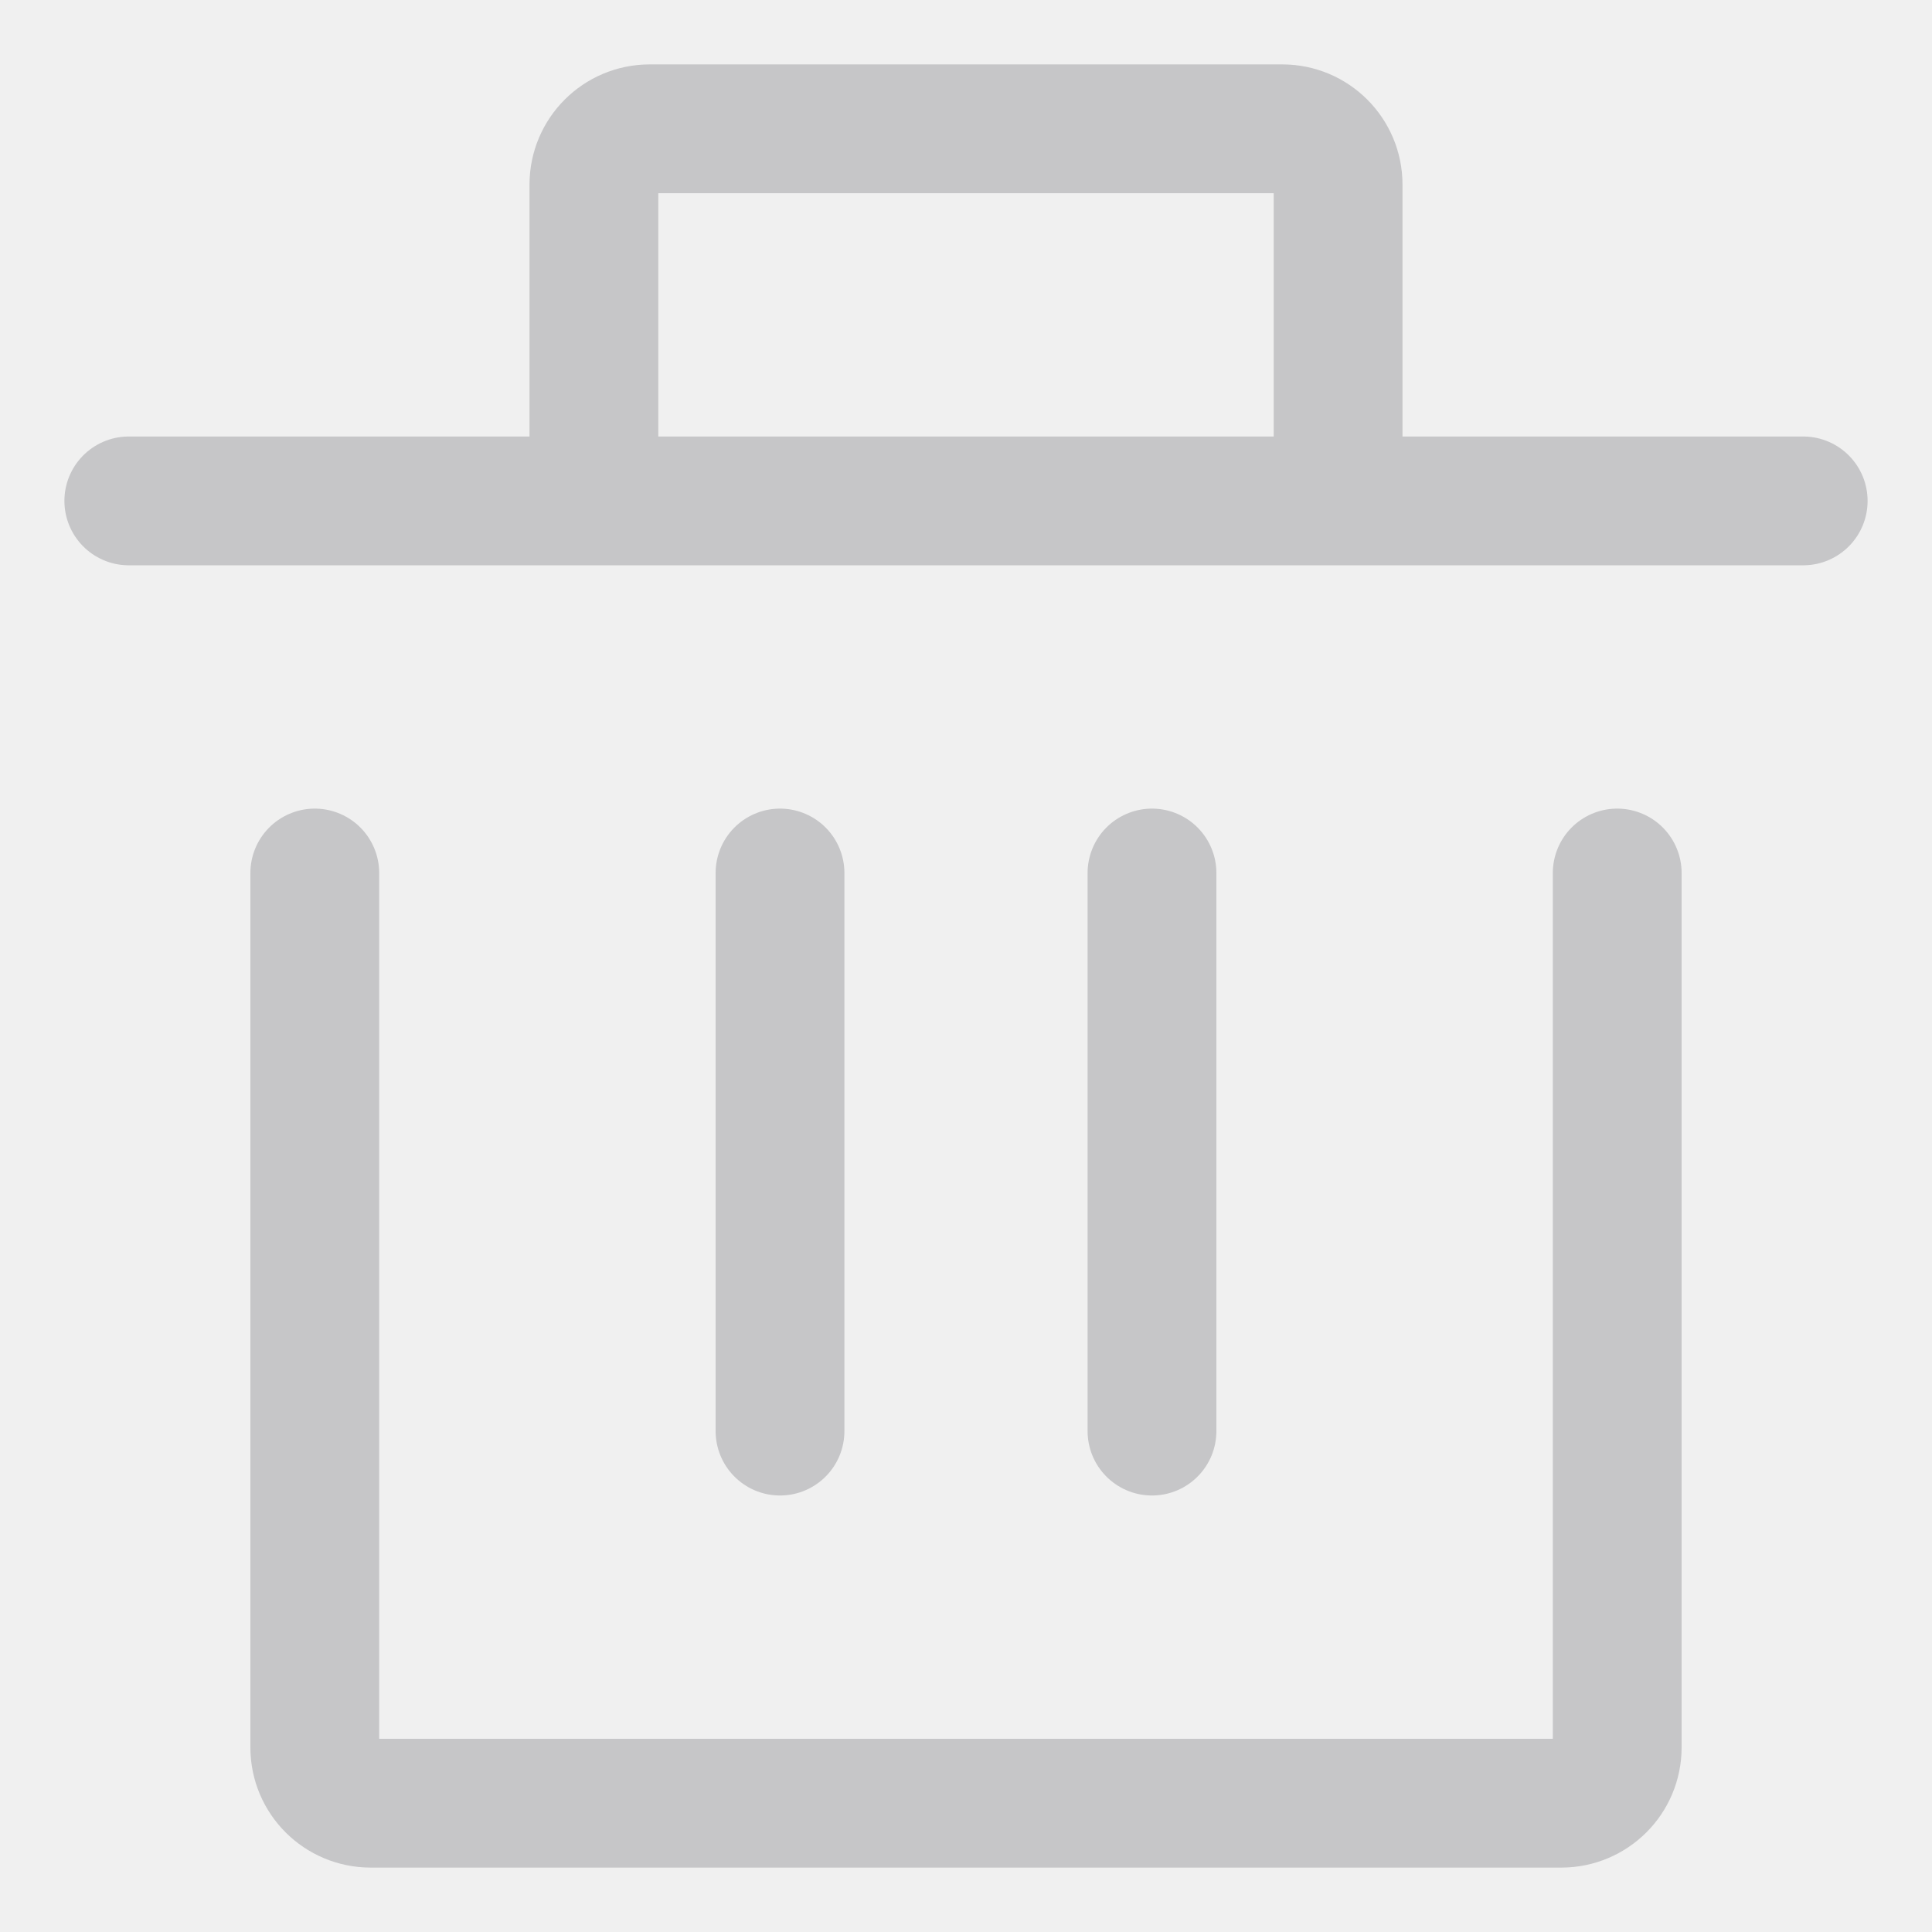
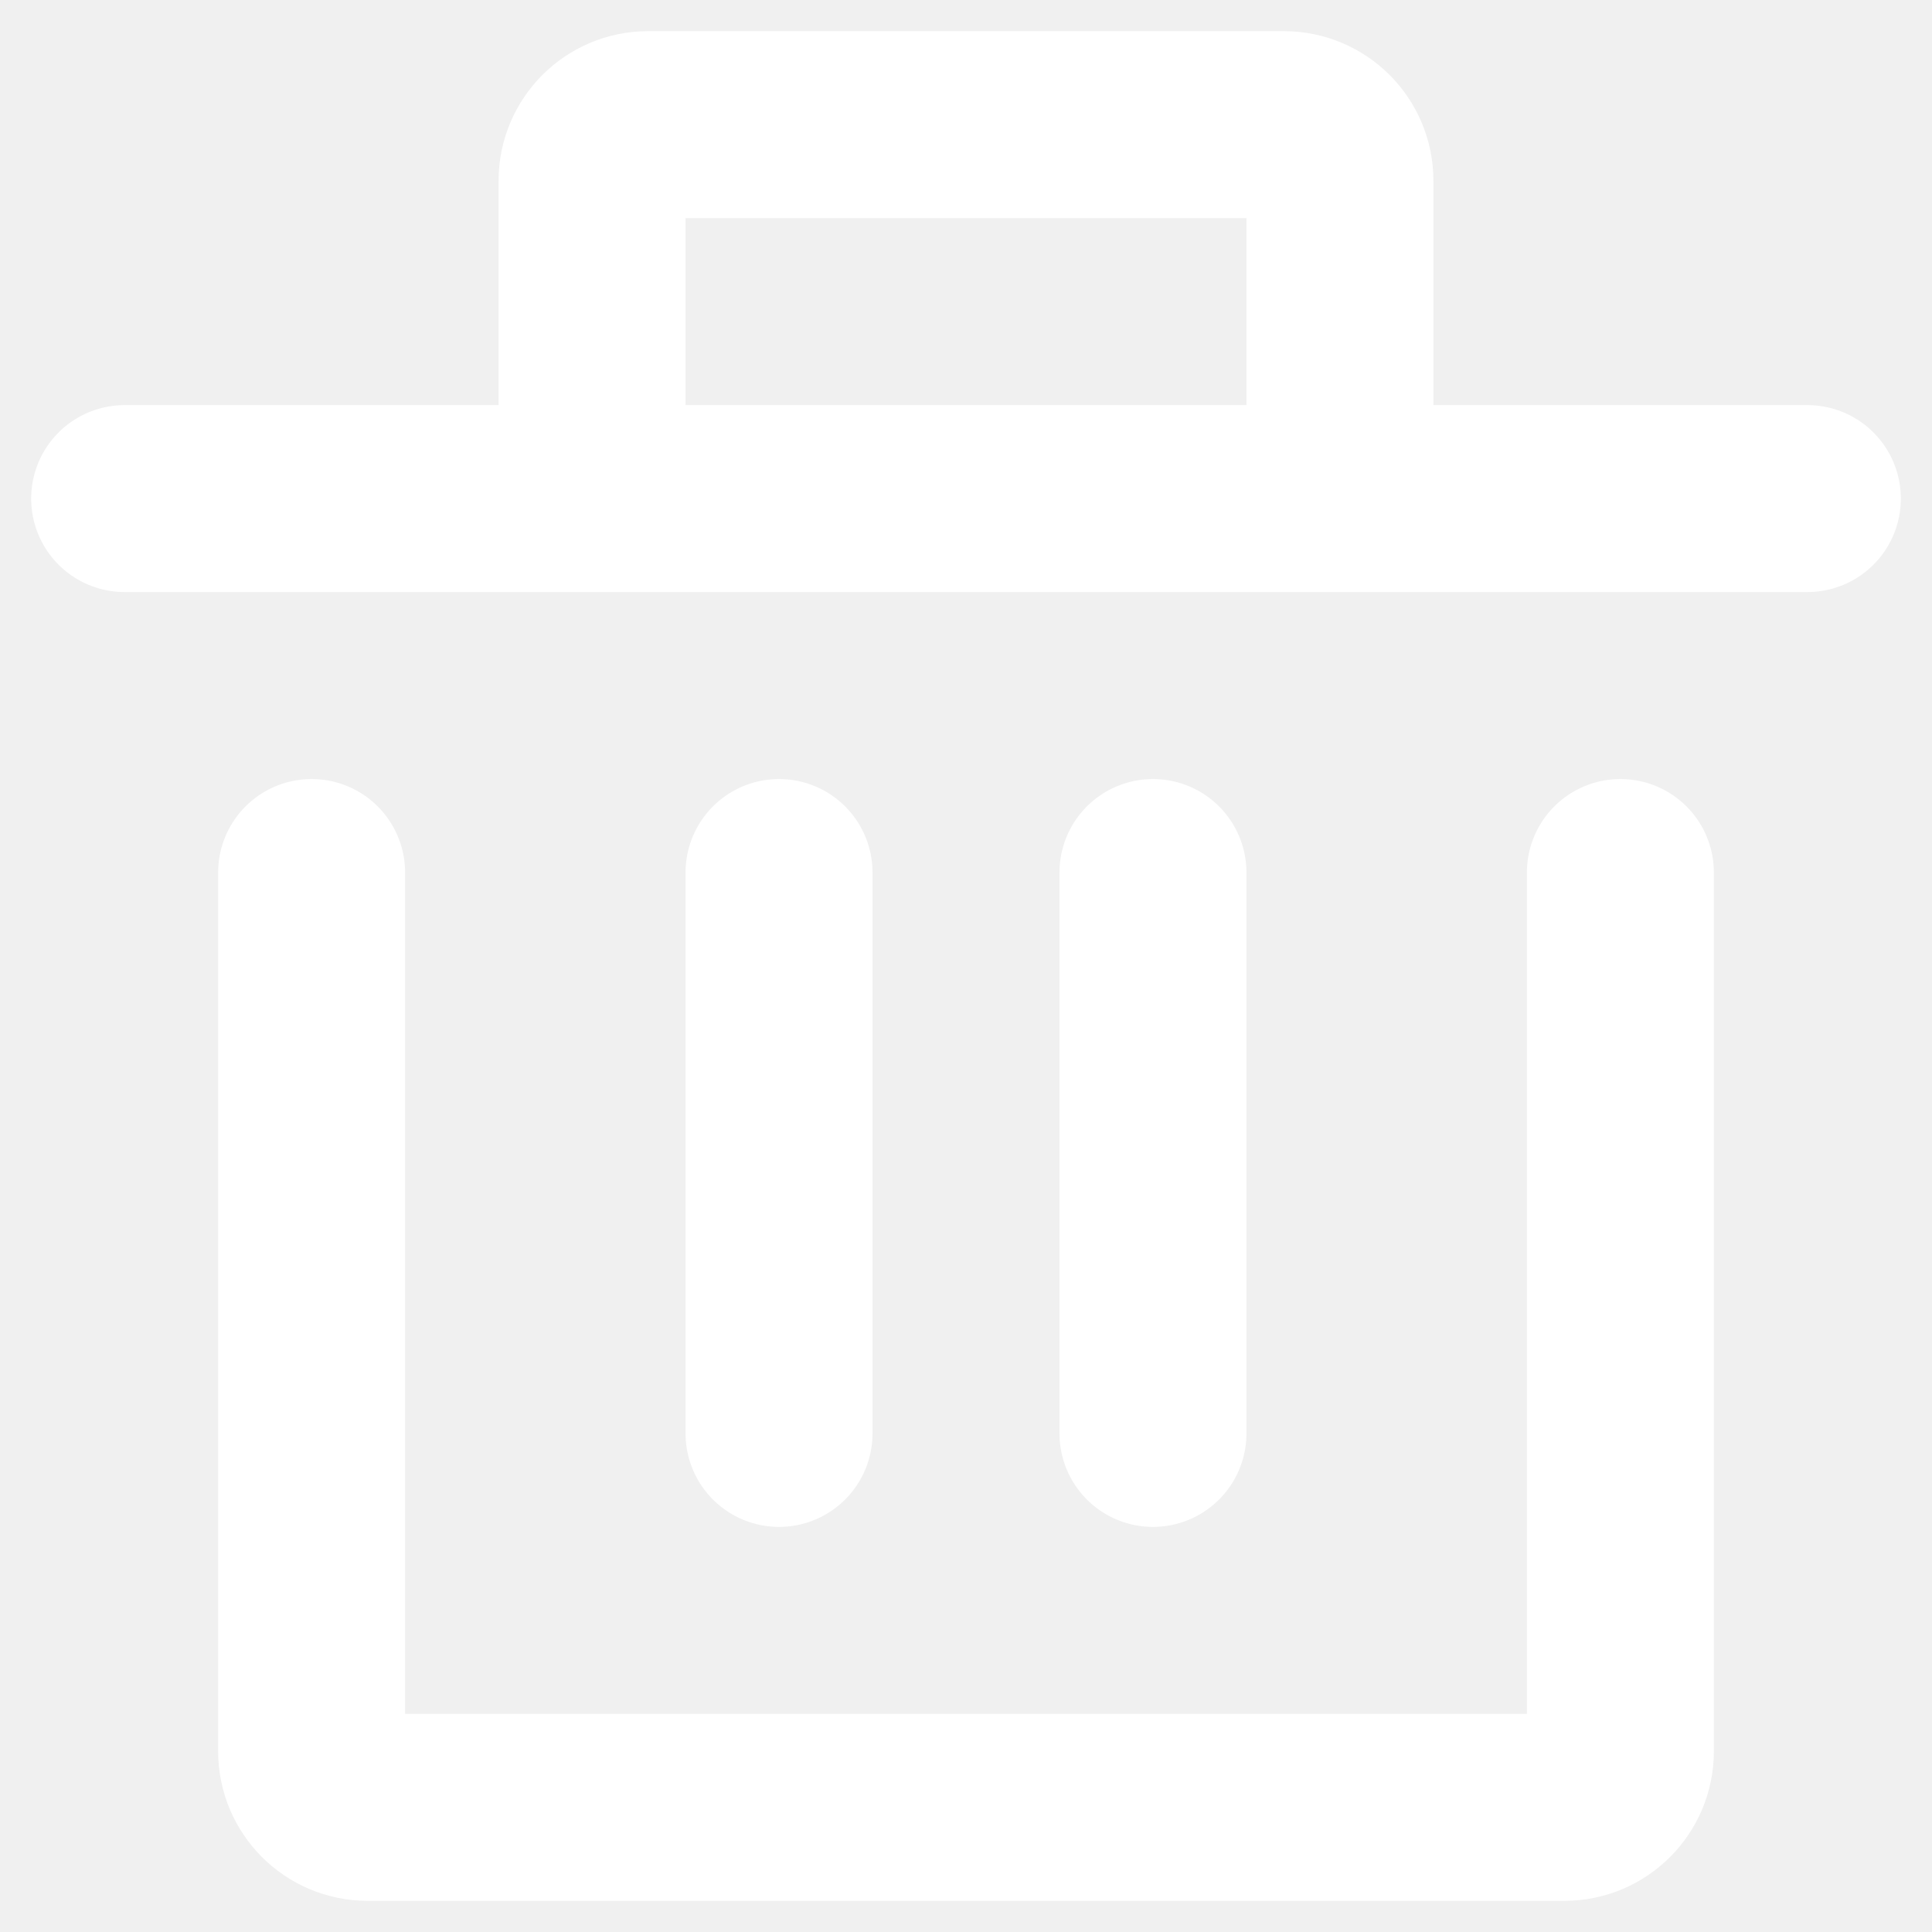
- <svg xmlns="http://www.w3.org/2000/svg" width="15" height="15" viewBox="0 0 15 15" fill="none">
-   <path d="M12.556 6.778V13.567C12.556 13.806 12.362 14 12.122 14H2.878C2.638 14 2.444 13.806 2.444 13.567V6.778" stroke="#C6C6C8" stroke-linecap="round" stroke-linejoin="round" />
-   <path d="M6.056 11.111V6.778" stroke="#C6C6C8" stroke-linecap="round" stroke-linejoin="round" />
-   <path d="M8.944 11.111V6.778" stroke="#C6C6C8" stroke-linecap="round" stroke-linejoin="round" />
-   <path d="M14 3.889H10.389M10.389 3.889V1.433C10.389 1.194 10.195 1 9.956 1H5.044C4.805 1 4.611 1.194 4.611 1.433V3.889M10.389 3.889H4.611M1 3.889H4.611" stroke="#C6C6C8" stroke-linecap="round" stroke-linejoin="round" />
+ <svg xmlns="http://www.w3.org/2000/svg" width="31" height="31" viewBox="0 0 31 31" fill="none">
+   <path d="M26 14V28.1C26 28.597 25.597 29 25.1 29H5.9C5.403 29 5 28.597 5 28.1V14" stroke="white" stroke-width="3" stroke-linecap="round" stroke-linejoin="round" />
+   <path d="M12.5 23V14" stroke="white" stroke-width="3" stroke-linecap="round" stroke-linejoin="round" />
+   <path d="M18.5 23V14" stroke="white" stroke-width="3" stroke-linecap="round" stroke-linejoin="round" />
+   <path d="M29 8H21.5M21.5 8V2.9C21.5 2.403 21.097 2 20.6 2H10.4C9.903 2 9.5 2.403 9.5 2.9V8M21.5 8H9.5M2 8H9.5" stroke="white" stroke-width="3" stroke-linecap="round" stroke-linejoin="round" />
</svg>
